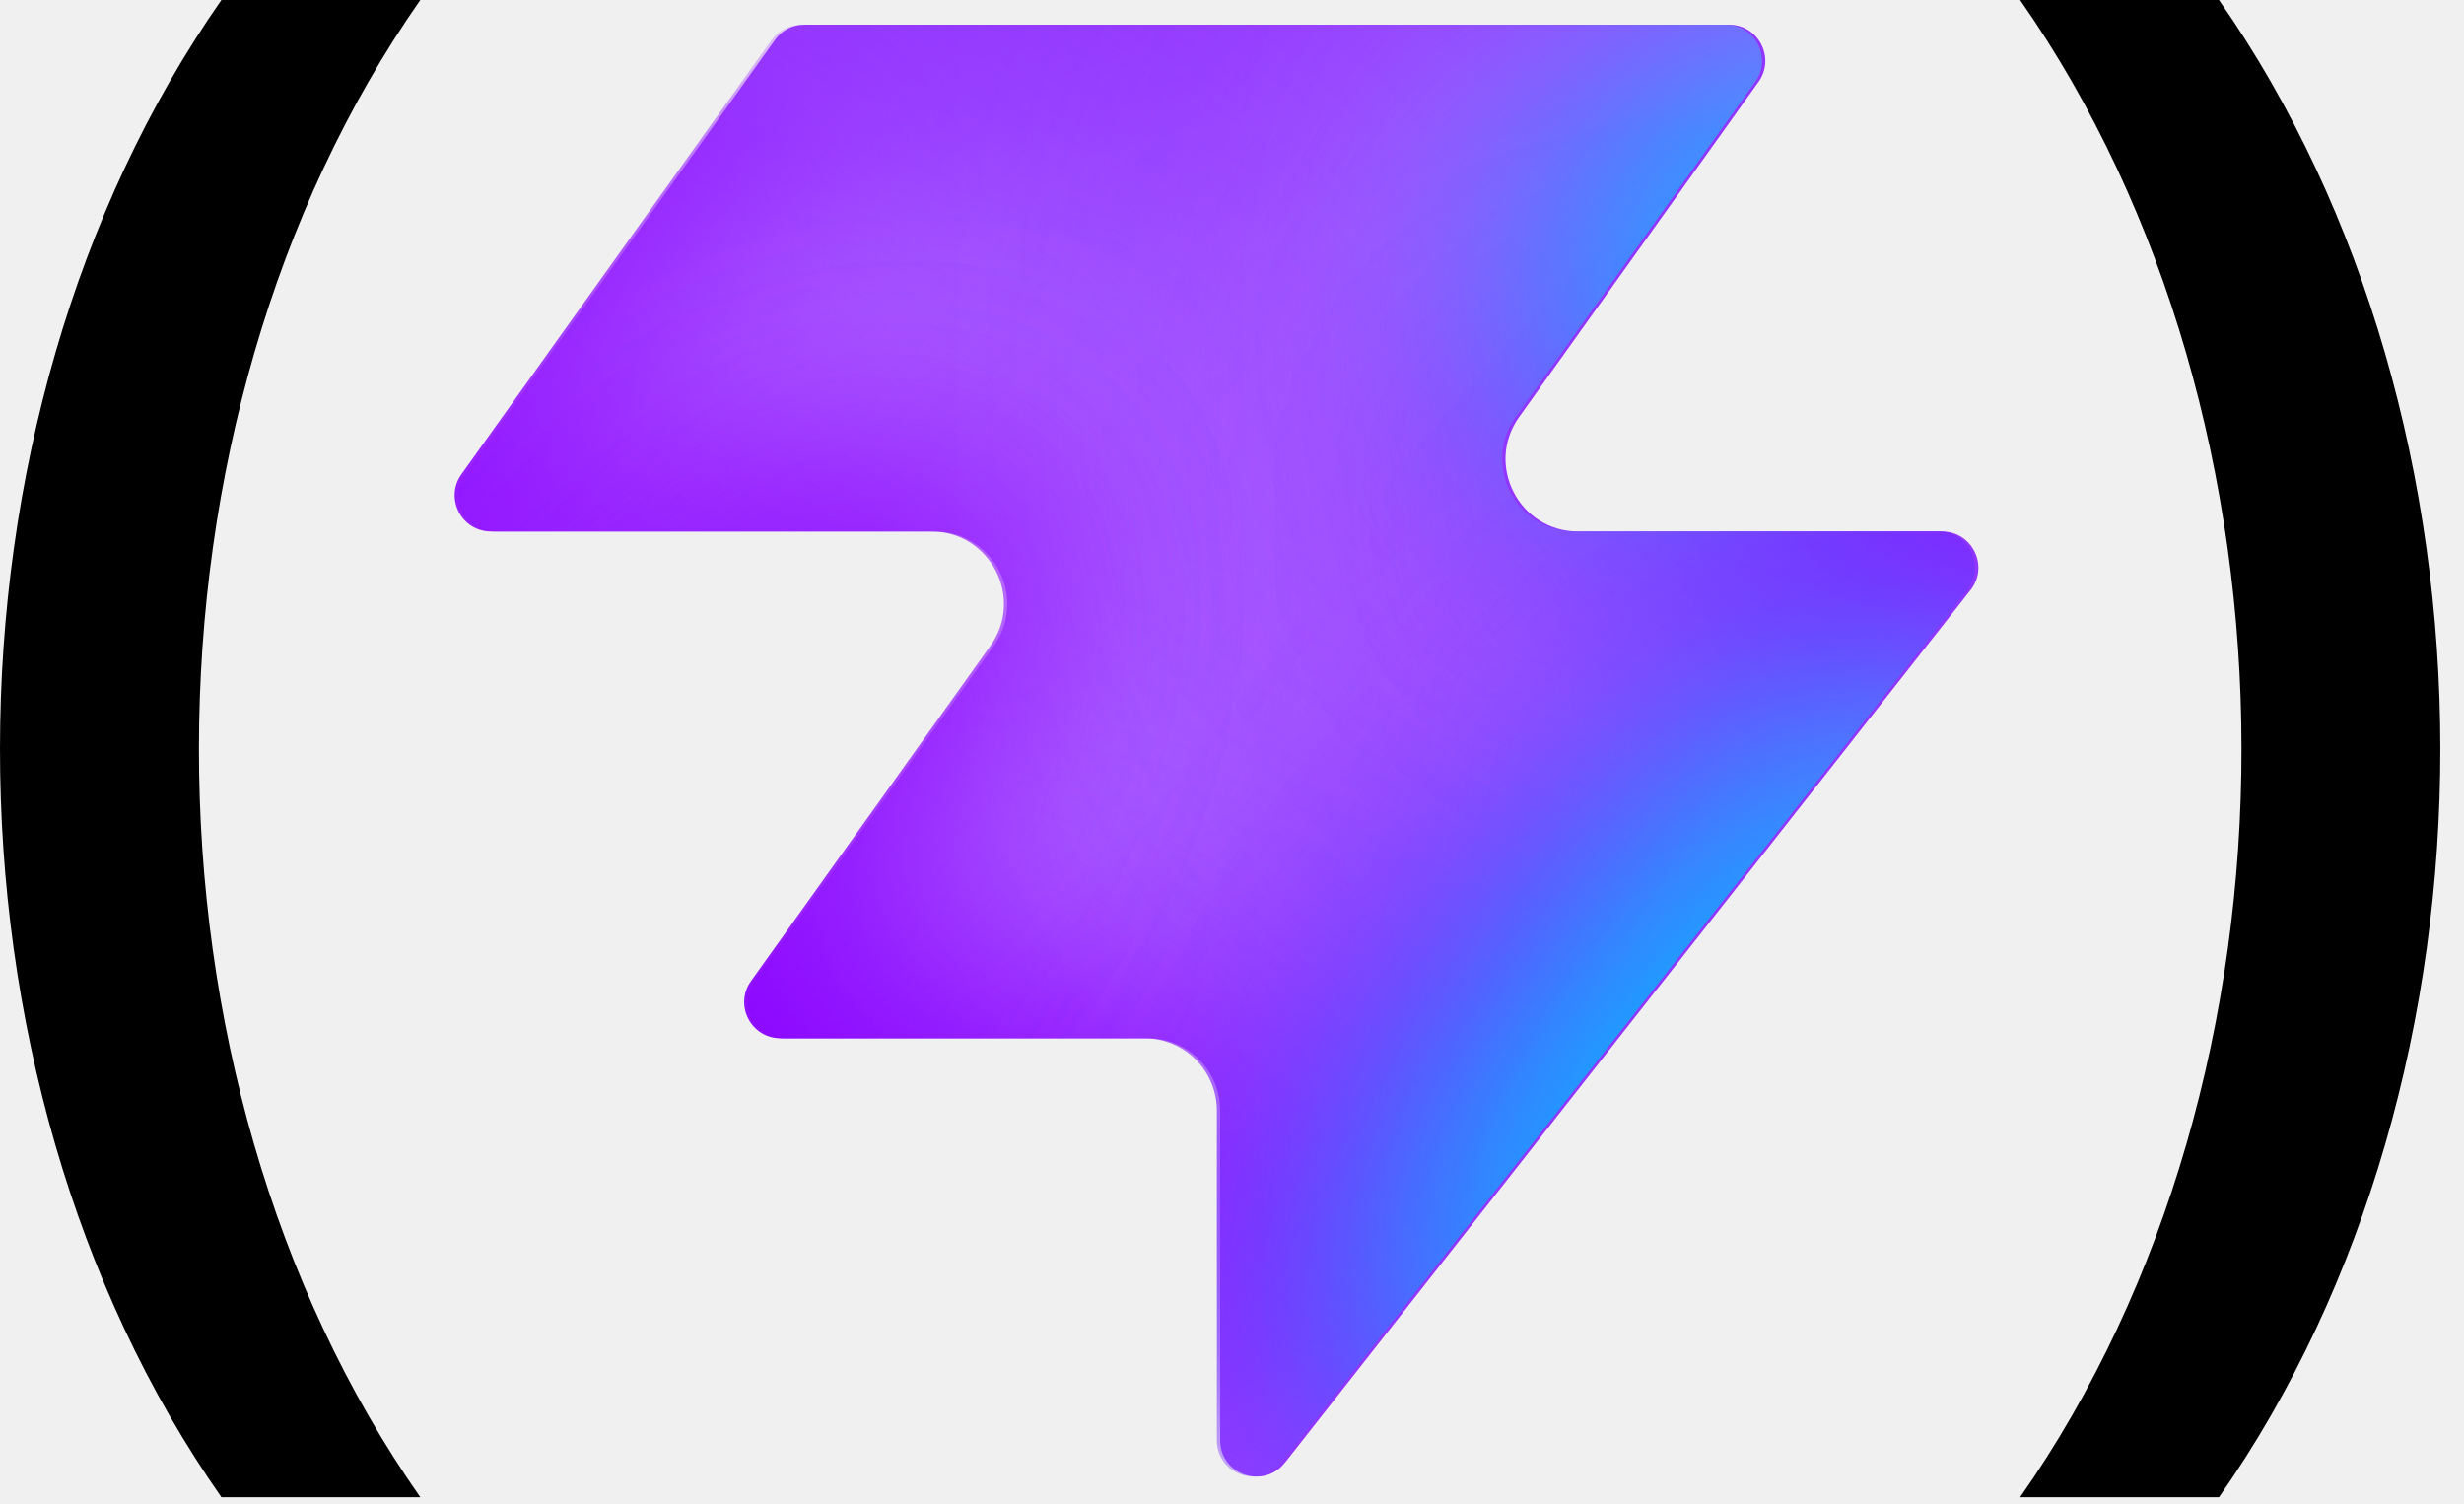
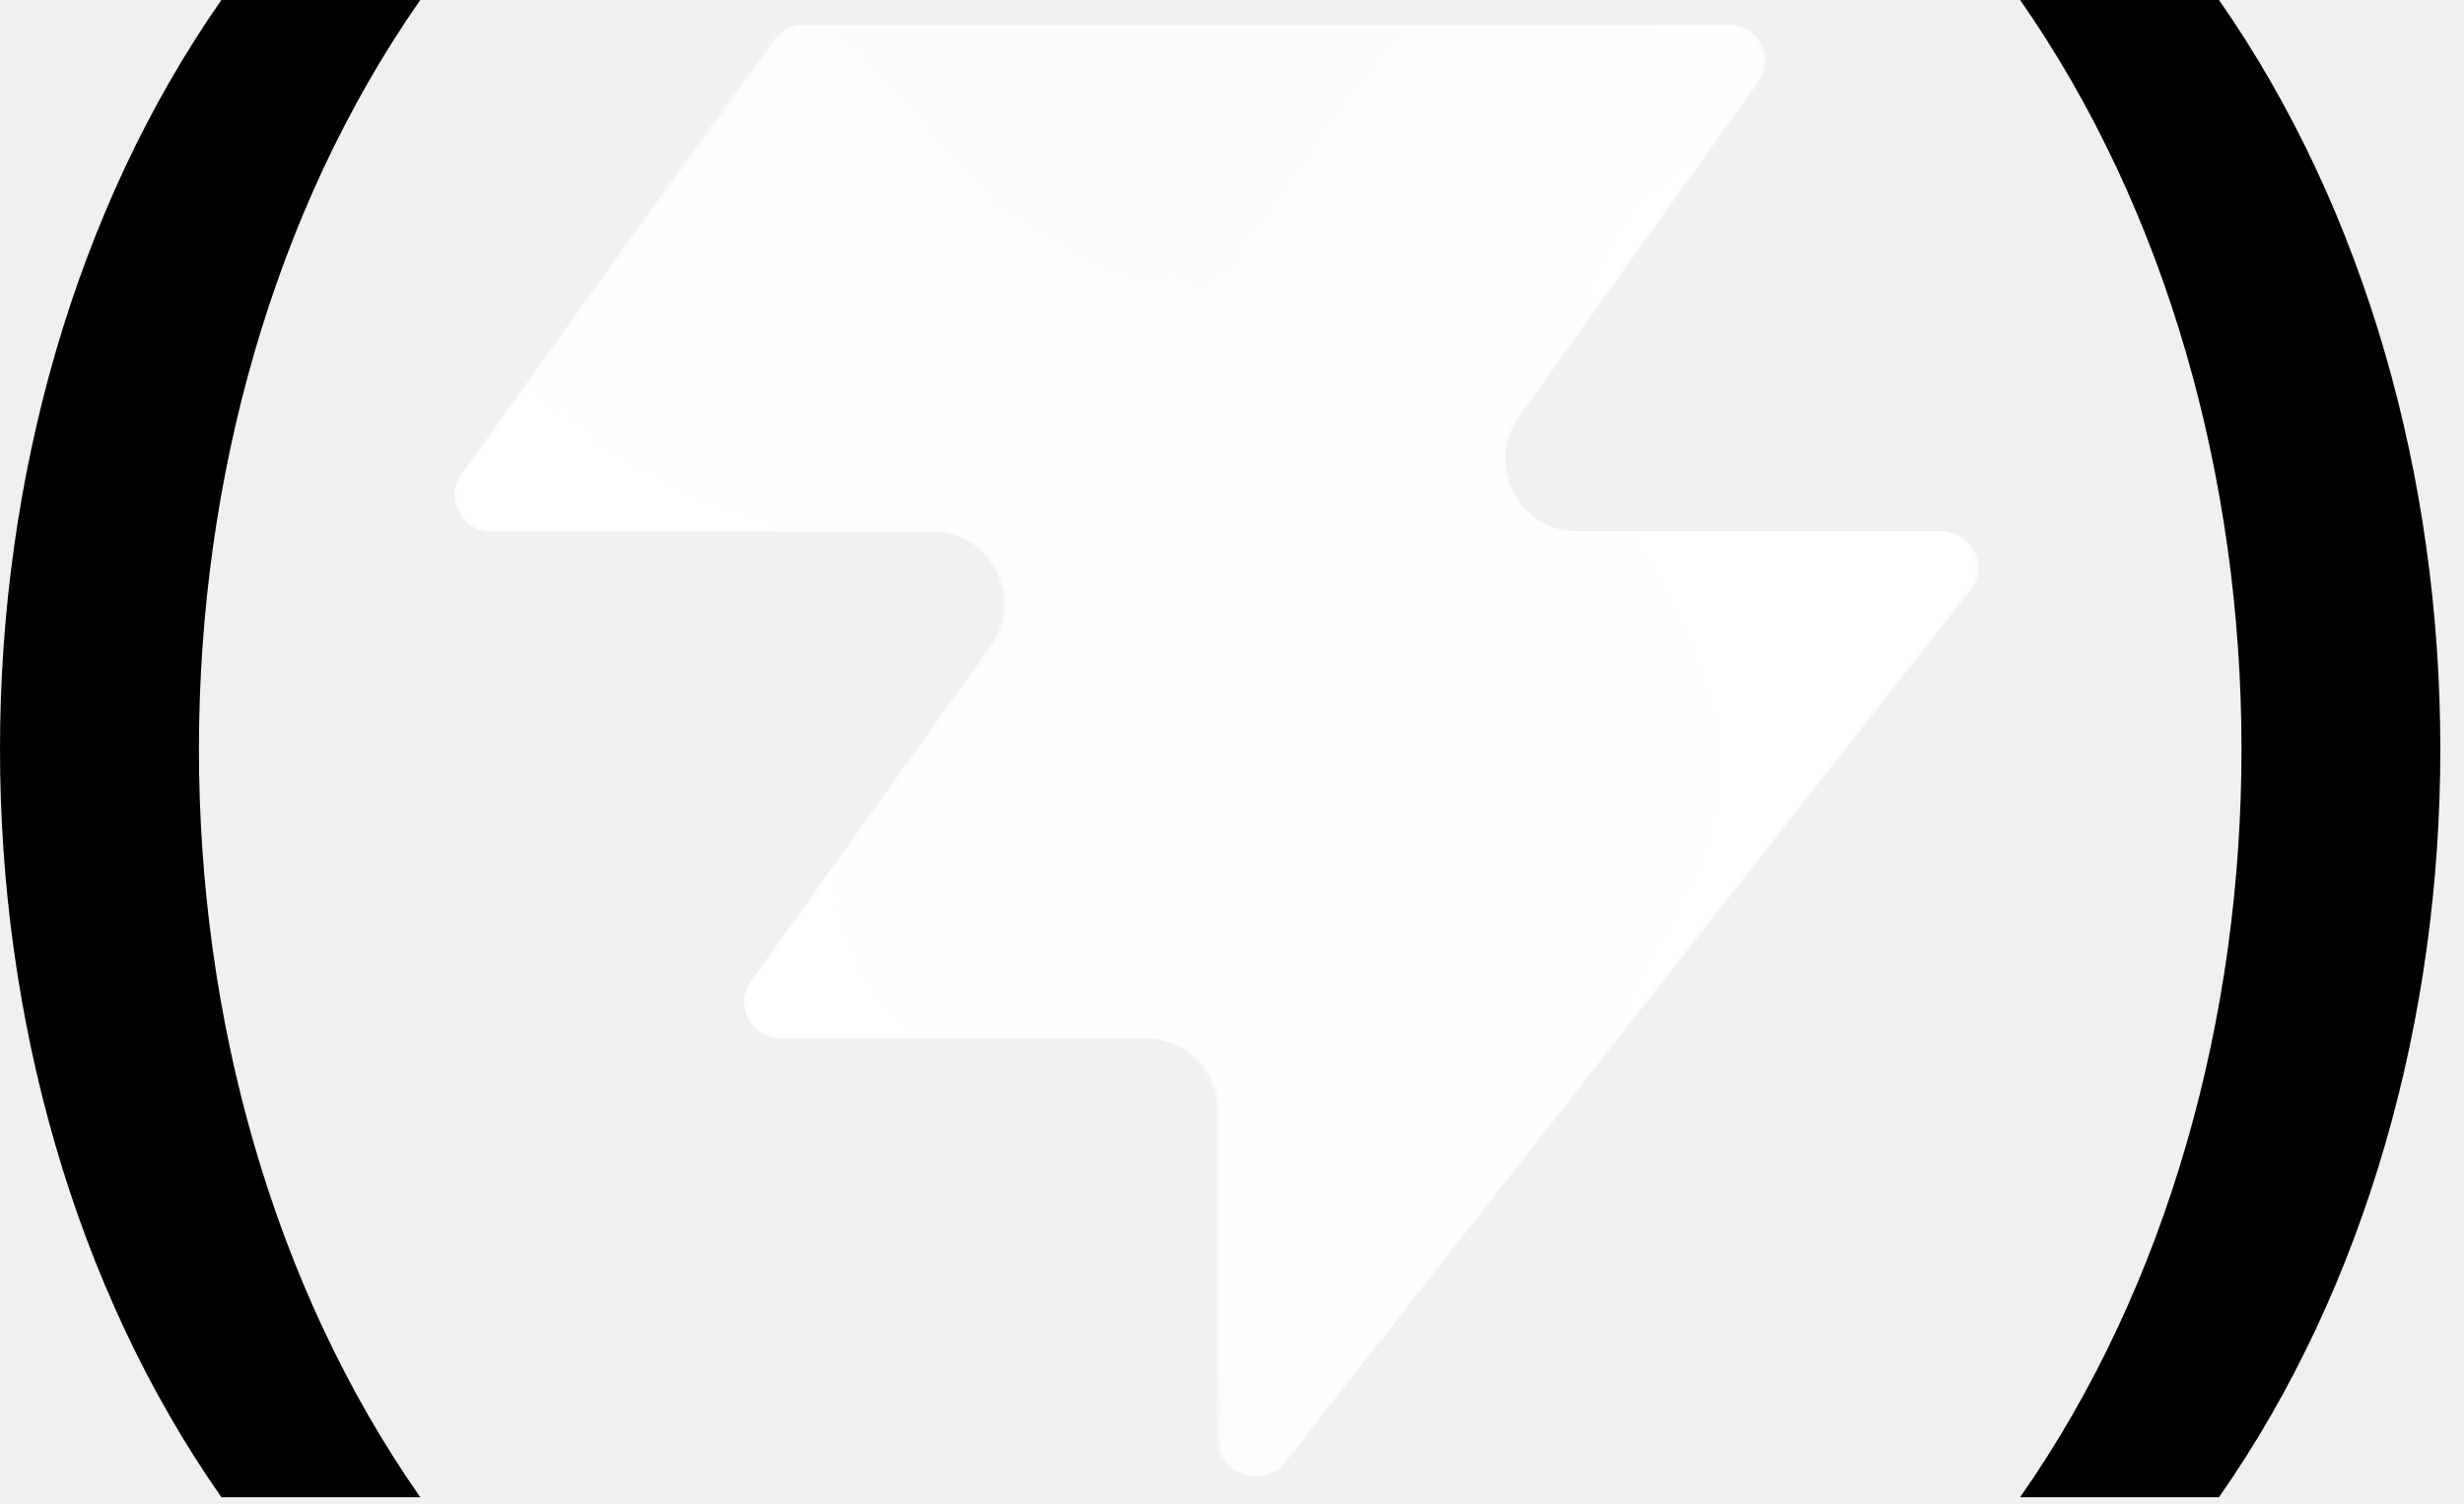
<svg xmlns="http://www.w3.org/2000/svg" width="77" height="47" fill="none" aria-labelledby="vite-logo-title" viewBox="0 0 77 47">
  <style>.parenthesis{fill:#000}@media (prefers-color-scheme:dark){.parenthesis{fill:#fff}}</style>
-   <path fill="#9135ff" d="M40.151 45.71c-.663.844-2.02.374-2.02-.699V34.708a2.26 2.26 0 0 0-2.262-2.262H24.493c-.92 0-1.457-1.04-.92-1.788l7.479-10.471c1.07-1.498 0-3.578-1.842-3.578H15.443c-.92 0-1.456-1.04-.92-1.788l9.696-13.576c.213-.297.556-.474.92-.474h28.894c.92 0 1.456 1.04.92 1.788l-7.48 10.472c-1.07 1.497 0 3.578 1.842 3.578h11.376c.944 0 1.474 1.087.89 1.83L40.153 45.712z" />
+   <path fill="rgba(255,255,255,0.82)" d="M40.151 45.71c-.663.844-2.02.374-2.02-.699V34.708a2.26 2.26 0 0 0-2.262-2.262H24.493c-.92 0-1.457-1.04-.92-1.788l7.479-10.471c1.07-1.498 0-3.578-1.842-3.578H15.443c-.92 0-1.456-1.04-.92-1.788l9.696-13.576c.213-.297.556-.474.92-.474h28.894c.92 0 1.456 1.04.92 1.788l-7.48 10.472c-1.07 1.497 0 3.578 1.842 3.578h11.376c.944 0 1.474 1.087.89 1.83L40.153 45.712z" />
  <mask id="a" width="48" height="47" x="14" y="0" maskUnits="userSpaceOnUse" style="mask-type:alpha">
    <path fill="#000" d="M40.047 45.71c-.663.843-2.02.374-2.02-.699V34.708a2.26 2.26 0 0 0-2.262-2.262H24.389c-.92 0-1.457-1.04-.92-1.788l7.479-10.472c1.07-1.497 0-3.578-1.842-3.578H15.34c-.92 0-1.456-1.04-.92-1.788l9.696-13.575c.213-.297.556-.474.92-.474H53.93c.92 0 1.456 1.04.92 1.788L47.37 13.03c-1.07 1.498 0 3.578 1.842 3.578h11.376c.944 0 1.474 1.088.89 1.831L40.049 45.712z" />
  </mask>
  <g mask="url(#a)">
    <g filter="url(#b)">
-       <ellipse cx="5.508" cy="14.704" fill="#eee6ff" rx="5.508" ry="14.704" transform="rotate(269.814 20.96 11.29)scale(-1 1)" />
+       <ellipse cx="5.508" cy="14.704" fill="rgba(255,255,255,0.82)" rx="5.508" ry="14.704" transform="rotate(269.814 20.96 11.29)scale(-1 1)" />
    </g>
    <g filter="url(#c)">
-       <ellipse cx="10.399" cy="29.851" fill="#eee6ff" rx="10.399" ry="29.851" transform="rotate(89.814 -16.902 -8.275)scale(1 -1)" />
+       <ellipse cx="10.399" cy="29.851" fill="rgba(255,255,255,0.82)" rx="10.399" ry="29.851" transform="rotate(89.814 -16.902 -8.275)scale(1 -1)" />
    </g>
    <g filter="url(#d)">
-       <ellipse cx="5.508" cy="30.487" fill="#8900ff" rx="5.508" ry="30.487" transform="rotate(89.814 -19.197 -7.127)scale(1 -1)" />
+       <ellipse cx="5.508" cy="30.487" fill="rgba(255,255,255,0.82)" rx="5.508" ry="30.487" transform="rotate(89.814 -19.197 -7.127)scale(1 -1)" />
    </g>
    <g filter="url(#e)">
-       <ellipse cx="5.508" cy="30.599" fill="#8900ff" rx="5.508" ry="30.599" transform="rotate(89.814 -25.928 4.177)scale(1 -1)" />
+       <ellipse cx="5.508" cy="30.599" fill="rgba(255,255,255,0.82)" rx="5.508" ry="30.599" transform="rotate(89.814 -25.928 4.177)scale(1 -1)" />
    </g>
    <g filter="url(#f)">
-       <ellipse cx="5.508" cy="30.599" fill="#8900ff" rx="5.508" ry="30.599" transform="rotate(89.814 -25.738 5.52)scale(1 -1)" />
+       <ellipse cx="5.508" cy="30.599" fill="rgba(255,255,255,0.82)" rx="5.508" ry="30.599" transform="rotate(89.814 -25.738 5.52)scale(1 -1)" />
    </g>
    <g filter="url(#g)">
-       <ellipse cx="14.072" cy="22.078" fill="#eee6ff" rx="14.072" ry="22.078" transform="rotate(93.35 31.245 55.578)scale(-1 1)" />
+       <ellipse cx="14.072" cy="22.078" fill="rgba(255,255,255,0.82)" rx="14.072" ry="22.078" transform="rotate(93.35 31.245 55.578)scale(-1 1)" />
    </g>
    <g filter="url(#h)">
-       <ellipse cx="3.47" cy="21.501" fill="#8900ff" rx="3.47" ry="21.501" transform="rotate(89.009 35.419 55.202)scale(-1 1)" />
+       <ellipse cx="3.47" cy="21.501" fill="rgba(255,255,255,0.82)" rx="3.47" ry="21.501" transform="rotate(89.009 35.419 55.202)scale(-1 1)" />
    </g>
    <g filter="url(#i)">
-       <ellipse cx="3.47" cy="21.501" fill="#8900ff" rx="3.47" ry="21.501" transform="rotate(89.009 35.419 55.202)scale(-1 1)" />
+       <ellipse cx="3.47" cy="21.501" fill="rgba(255,255,255,0.82)" rx="3.47" ry="21.501" transform="rotate(89.009 35.419 55.202)scale(-1 1)" />
    </g>
    <g filter="url(#j)">
-       <ellipse cx="14.592" cy="9.743" fill="#8900ff" rx="4.407" ry="29.108" transform="rotate(39.51 14.592 9.743)" />
+       <ellipse cx="14.592" cy="9.743" fill="rgba(255,255,255,0.82)" rx="4.407" ry="29.108" transform="rotate(39.51 14.592 9.743)" />
    </g>
    <g filter="url(#k)">
-       <ellipse cx="61.728" cy="-5.321" fill="#8900ff" rx="4.407" ry="29.108" transform="rotate(37.892 61.728 -5.32)" />
+       <ellipse cx="61.728" cy="-5.321" fill="rgba(255,255,255,0.82)" rx="4.407" ry="29.108" transform="rotate(37.892 61.728 -5.32)" />
    </g>
    <g filter="url(#l)">
-       <ellipse cx="55.618" cy="7.104" fill="#00c2ff" rx="5.971" ry="9.665" transform="rotate(37.892 55.618 7.104)" />
+       <ellipse cx="55.618" cy="7.104" fill="rgba(255,255,255,0.82)" rx="5.971" ry="9.665" transform="rotate(37.892 55.618 7.104)" />
    </g>
    <g filter="url(#m)">
-       <ellipse cx="12.326" cy="39.103" fill="#8900ff" rx="4.407" ry="29.108" transform="rotate(37.892 12.326 39.103)" />
+       <ellipse cx="12.326" cy="39.103" fill="rgba(255,255,255,0.82)" rx="4.407" ry="29.108" transform="rotate(37.892 12.326 39.103)" />
    </g>
    <g filter="url(#n)">
-       <ellipse cx="12.326" cy="39.103" fill="#8900ff" rx="4.407" ry="29.108" transform="rotate(37.892 12.326 39.103)" />
+       <ellipse cx="12.326" cy="39.103" fill="rgba(255,255,255,0.82)" rx="4.407" ry="29.108" transform="rotate(37.892 12.326 39.103)" />
    </g>
    <g filter="url(#o)">
-       <ellipse cx="49.857" cy="30.678" fill="#8900ff" rx="4.407" ry="29.108" transform="rotate(37.892 49.857 30.678)" />
+       <ellipse cx="49.857" cy="30.678" fill="rgba(255,255,255,0.82)" rx="4.407" ry="29.108" transform="rotate(37.892 49.857 30.678)" />
    </g>
    <g filter="url(#p)">
-       <ellipse cx="52.623" cy="33.171" fill="#00c2ff" rx="5.971" ry="15.297" transform="rotate(37.892 52.623 33.17)" />
+       <ellipse cx="52.623" cy="33.171" fill="rgba(255,255,255,0.82)" rx="5.971" ry="15.297" transform="rotate(37.892 52.623 33.17)" />
    </g>
  </g>
  <path d="M6.919 0c-9.198 13.166-9.252 33.575 0 46.789h6.215c-9.25-13.214-9.196-33.623 0-46.789zm62.424 0h-6.215c9.198 13.166 9.252 33.575 0 46.789h6.215c9.25-13.214 9.196-33.623 0-46.789" class="parenthesis" />
  <defs>
    <filter id="b" width="60.045" height="41.654" x="-5.564" y="16.92" color-interpolation-filters="sRGB" filterUnits="userSpaceOnUse">
      <feFlood flood-opacity="0" result="BackgroundImageFix" />
      <feBlend in="SourceGraphic" in2="BackgroundImageFix" result="shape" />
      <feGaussianBlur result="effect1_foregroundBlur_2002_17286" stdDeviation="7.659" />
    </filter>
    <filter id="c" width="90.34" height="51.437" x="-40.407" y="-6.762" color-interpolation-filters="sRGB" filterUnits="userSpaceOnUse">
      <feFlood flood-opacity="0" result="BackgroundImageFix" />
      <feBlend in="SourceGraphic" in2="BackgroundImageFix" result="shape" />
      <feGaussianBlur result="effect1_foregroundBlur_2002_17286" stdDeviation="7.659" />
    </filter>
    <filter id="d" width="79.355" height="29.4" x="-35.435" y="2.801" color-interpolation-filters="sRGB" filterUnits="userSpaceOnUse">
      <feFlood flood-opacity="0" result="BackgroundImageFix" />
      <feBlend in="SourceGraphic" in2="BackgroundImageFix" result="shape" />
      <feGaussianBlur result="effect1_foregroundBlur_2002_17286" stdDeviation="4.596" />
    </filter>
    <filter id="e" width="79.579" height="29.4" x="-30.84" y="20.8" color-interpolation-filters="sRGB" filterUnits="userSpaceOnUse">
      <feFlood flood-opacity="0" result="BackgroundImageFix" />
      <feBlend in="SourceGraphic" in2="BackgroundImageFix" result="shape" />
      <feGaussianBlur result="effect1_foregroundBlur_2002_17286" stdDeviation="4.596" />
    </filter>
    <filter id="f" width="79.579" height="29.4" x="-29.307" y="21.949" color-interpolation-filters="sRGB" filterUnits="userSpaceOnUse">
      <feFlood flood-opacity="0" result="BackgroundImageFix" />
      <feBlend in="SourceGraphic" in2="BackgroundImageFix" result="shape" />
      <feGaussianBlur result="effect1_foregroundBlur_2002_17286" stdDeviation="4.596" />
    </filter>
    <filter id="g" width="74.749" height="58.852" x="29.961" y="-17.13" color-interpolation-filters="sRGB" filterUnits="userSpaceOnUse">
      <feFlood flood-opacity="0" result="BackgroundImageFix" />
      <feBlend in="SourceGraphic" in2="BackgroundImageFix" result="shape" />
      <feGaussianBlur result="effect1_foregroundBlur_2002_17286" stdDeviation="7.659" />
    </filter>
    <filter id="h" width="61.377" height="25.362" x="37.754" y="3.055" color-interpolation-filters="sRGB" filterUnits="userSpaceOnUse">
      <feFlood flood-opacity="0" result="BackgroundImageFix" />
      <feBlend in="SourceGraphic" in2="BackgroundImageFix" result="shape" />
      <feGaussianBlur result="effect1_foregroundBlur_2002_17286" stdDeviation="4.596" />
    </filter>
    <filter id="i" width="61.377" height="25.362" x="37.754" y="3.055" color-interpolation-filters="sRGB" filterUnits="userSpaceOnUse">
      <feFlood flood-opacity="0" result="BackgroundImageFix" />
      <feBlend in="SourceGraphic" in2="BackgroundImageFix" result="shape" />
      <feGaussianBlur result="effect1_foregroundBlur_2002_17286" stdDeviation="4.596" />
    </filter>
    <filter id="j" width="56.045" height="63.649" x="-13.43" y="-22.082" color-interpolation-filters="sRGB" filterUnits="userSpaceOnUse">
      <feFlood flood-opacity="0" result="BackgroundImageFix" />
      <feBlend in="SourceGraphic" in2="BackgroundImageFix" result="shape" />
      <feGaussianBlur result="effect1_foregroundBlur_2002_17286" stdDeviation="4.596" />
    </filter>
    <filter id="k" width="54.814" height="64.646" x="34.321" y="-37.644" color-interpolation-filters="sRGB" filterUnits="userSpaceOnUse">
      <feFlood flood-opacity="0" result="BackgroundImageFix" />
      <feBlend in="SourceGraphic" in2="BackgroundImageFix" result="shape" />
      <feGaussianBlur result="effect1_foregroundBlur_2002_17286" stdDeviation="4.596" />
    </filter>
    <filter id="l" width="33.541" height="35.313" x="38.847" y="-10.552" color-interpolation-filters="sRGB" filterUnits="userSpaceOnUse">
      <feFlood flood-opacity="0" result="BackgroundImageFix" />
      <feBlend in="SourceGraphic" in2="BackgroundImageFix" result="shape" />
      <feGaussianBlur result="effect1_foregroundBlur_2002_17286" stdDeviation="4.596" />
    </filter>
    <filter id="m" width="54.814" height="64.646" x="-15.081" y="6.78" color-interpolation-filters="sRGB" filterUnits="userSpaceOnUse">
      <feFlood flood-opacity="0" result="BackgroundImageFix" />
      <feBlend in="SourceGraphic" in2="BackgroundImageFix" result="shape" />
      <feGaussianBlur result="effect1_foregroundBlur_2002_17286" stdDeviation="4.596" />
    </filter>
    <filter id="n" width="54.814" height="64.646" x="-15.081" y="6.78" color-interpolation-filters="sRGB" filterUnits="userSpaceOnUse">
      <feFlood flood-opacity="0" result="BackgroundImageFix" />
      <feBlend in="SourceGraphic" in2="BackgroundImageFix" result="shape" />
      <feGaussianBlur result="effect1_foregroundBlur_2002_17286" stdDeviation="4.596" />
    </filter>
    <filter id="o" width="54.814" height="64.646" x="22.45" y="-1.645" color-interpolation-filters="sRGB" filterUnits="userSpaceOnUse">
      <feFlood flood-opacity="0" result="BackgroundImageFix" />
      <feBlend in="SourceGraphic" in2="BackgroundImageFix" result="shape" />
      <feGaussianBlur result="effect1_foregroundBlur_2002_17286" stdDeviation="4.596" />
    </filter>
    <filter id="p" width="39.409" height="43.623" x="32.919" y="11.36" color-interpolation-filters="sRGB" filterUnits="userSpaceOnUse">
      <feFlood flood-opacity="0" result="BackgroundImageFix" />
      <feBlend in="SourceGraphic" in2="BackgroundImageFix" result="shape" />
      <feGaussianBlur result="effect1_foregroundBlur_2002_17286" stdDeviation="4.596" />
    </filter>
  </defs>
</svg>
